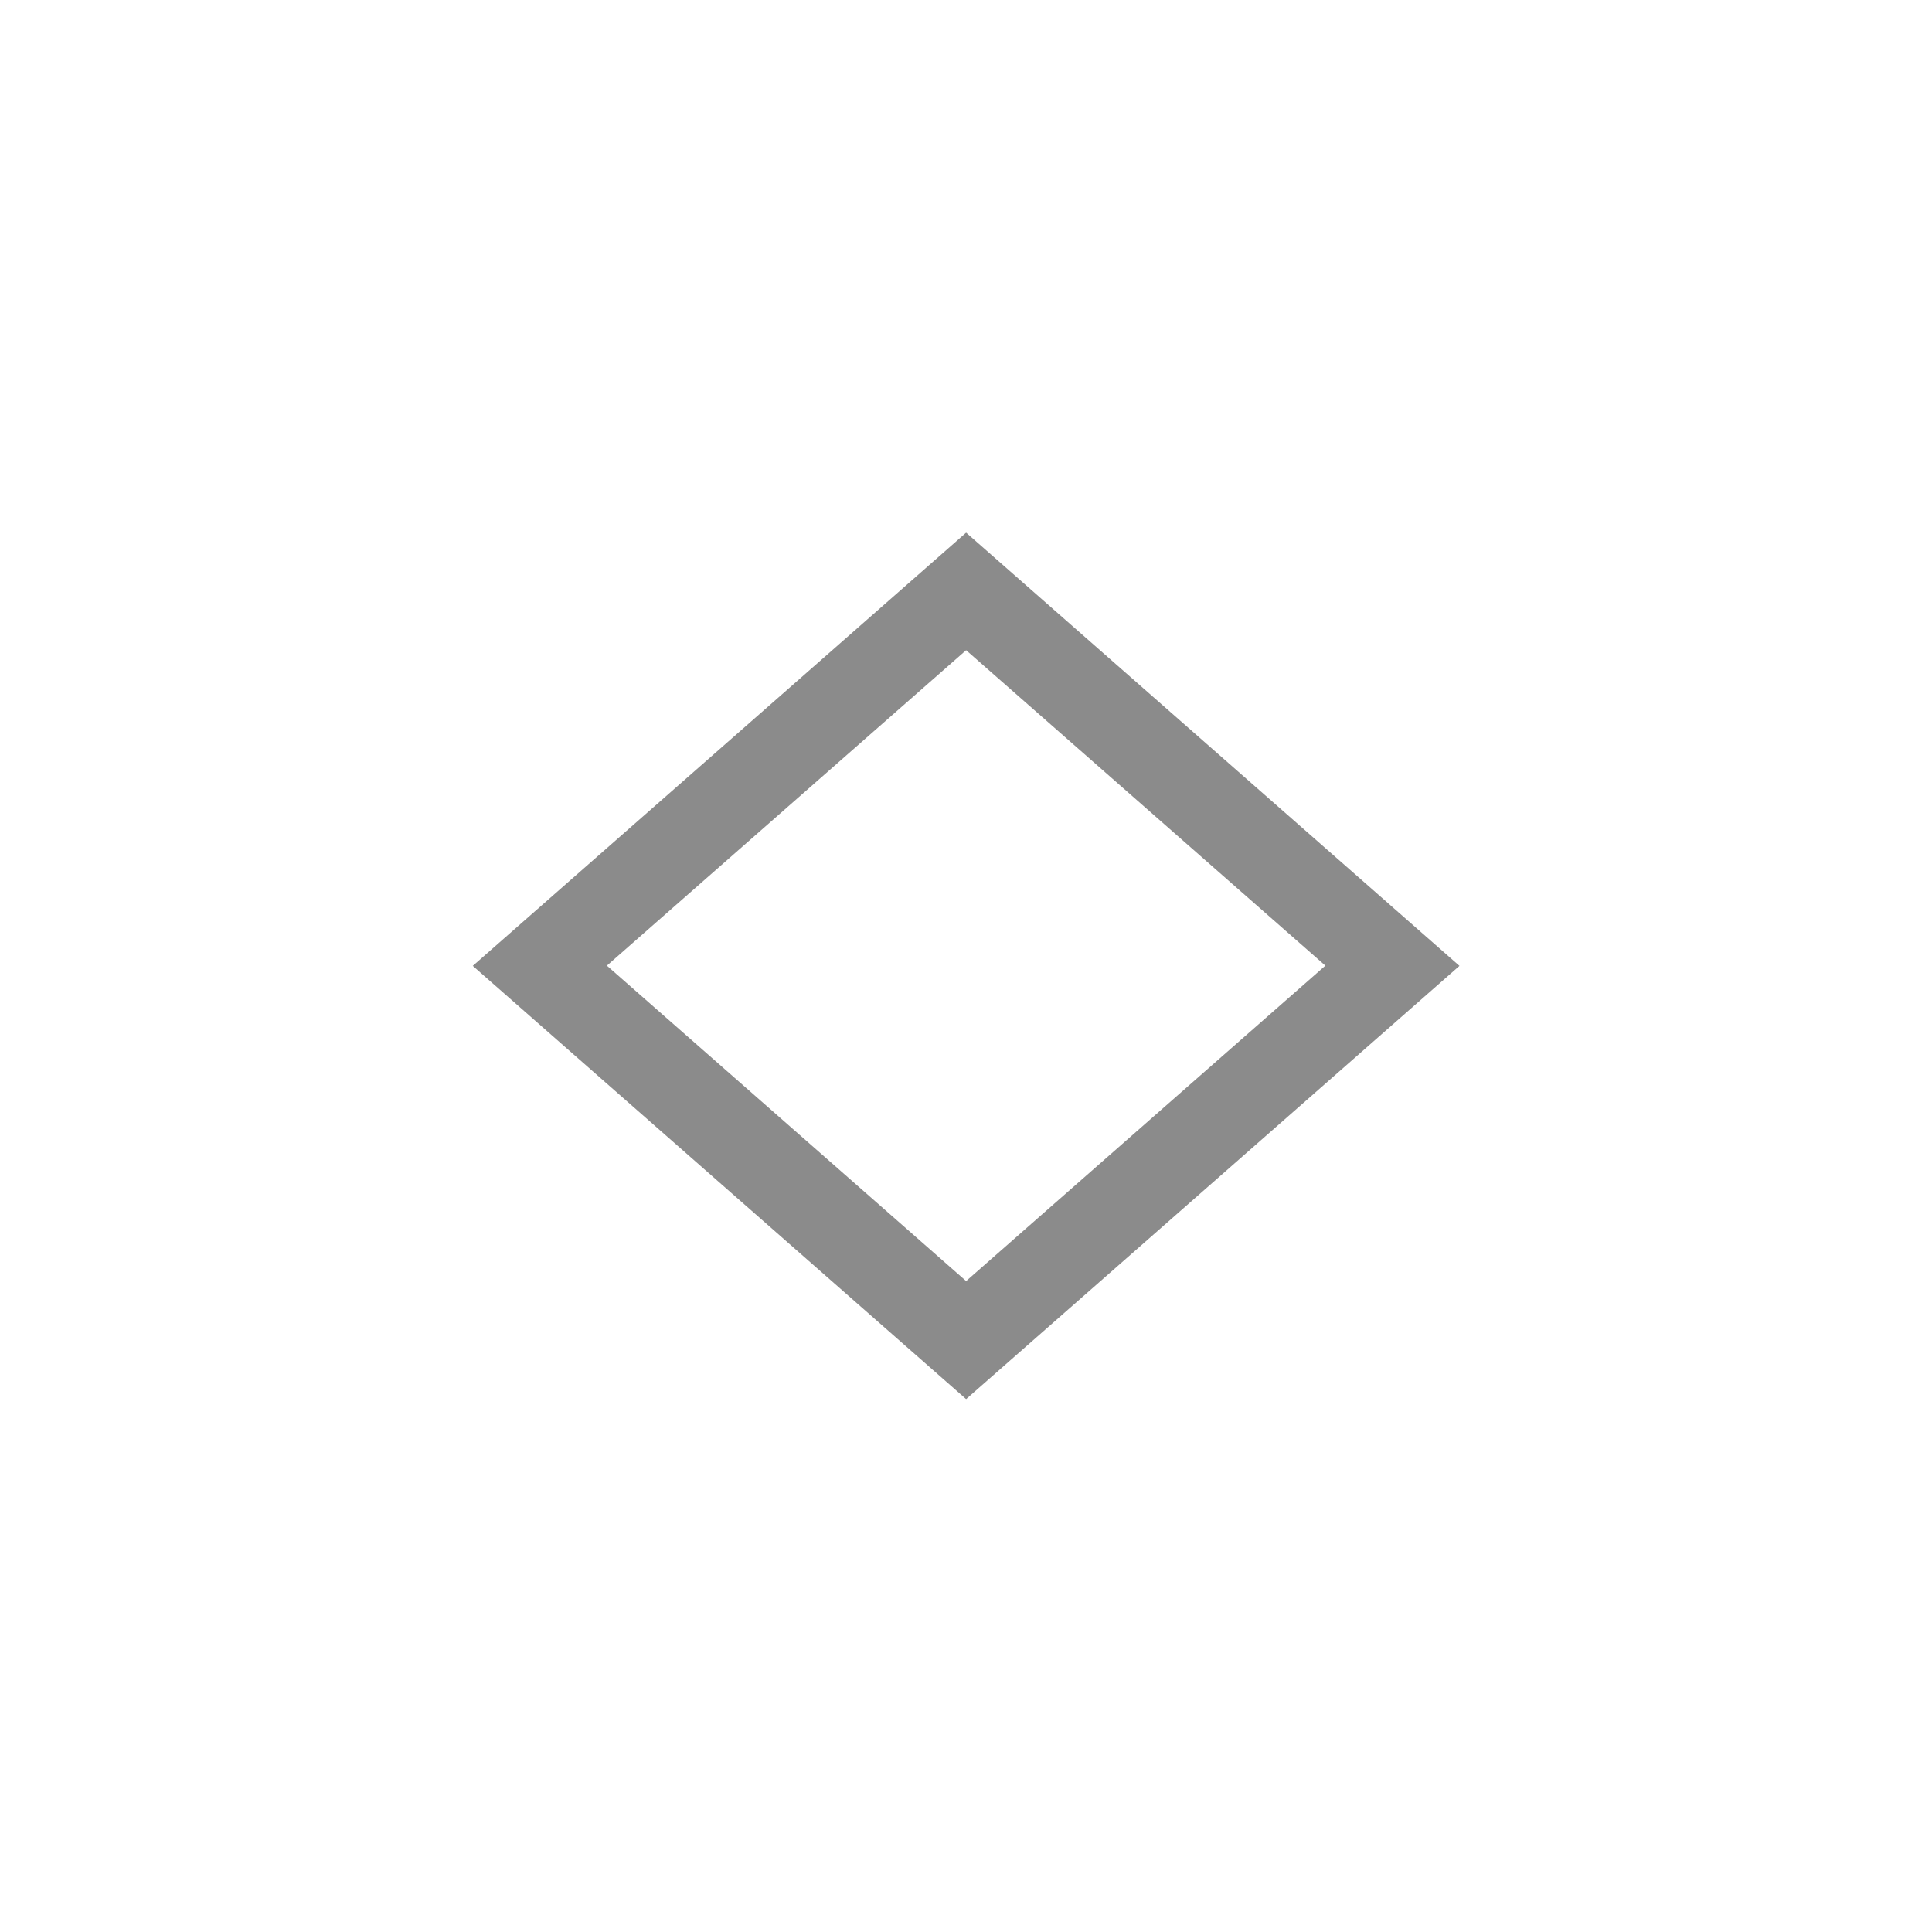
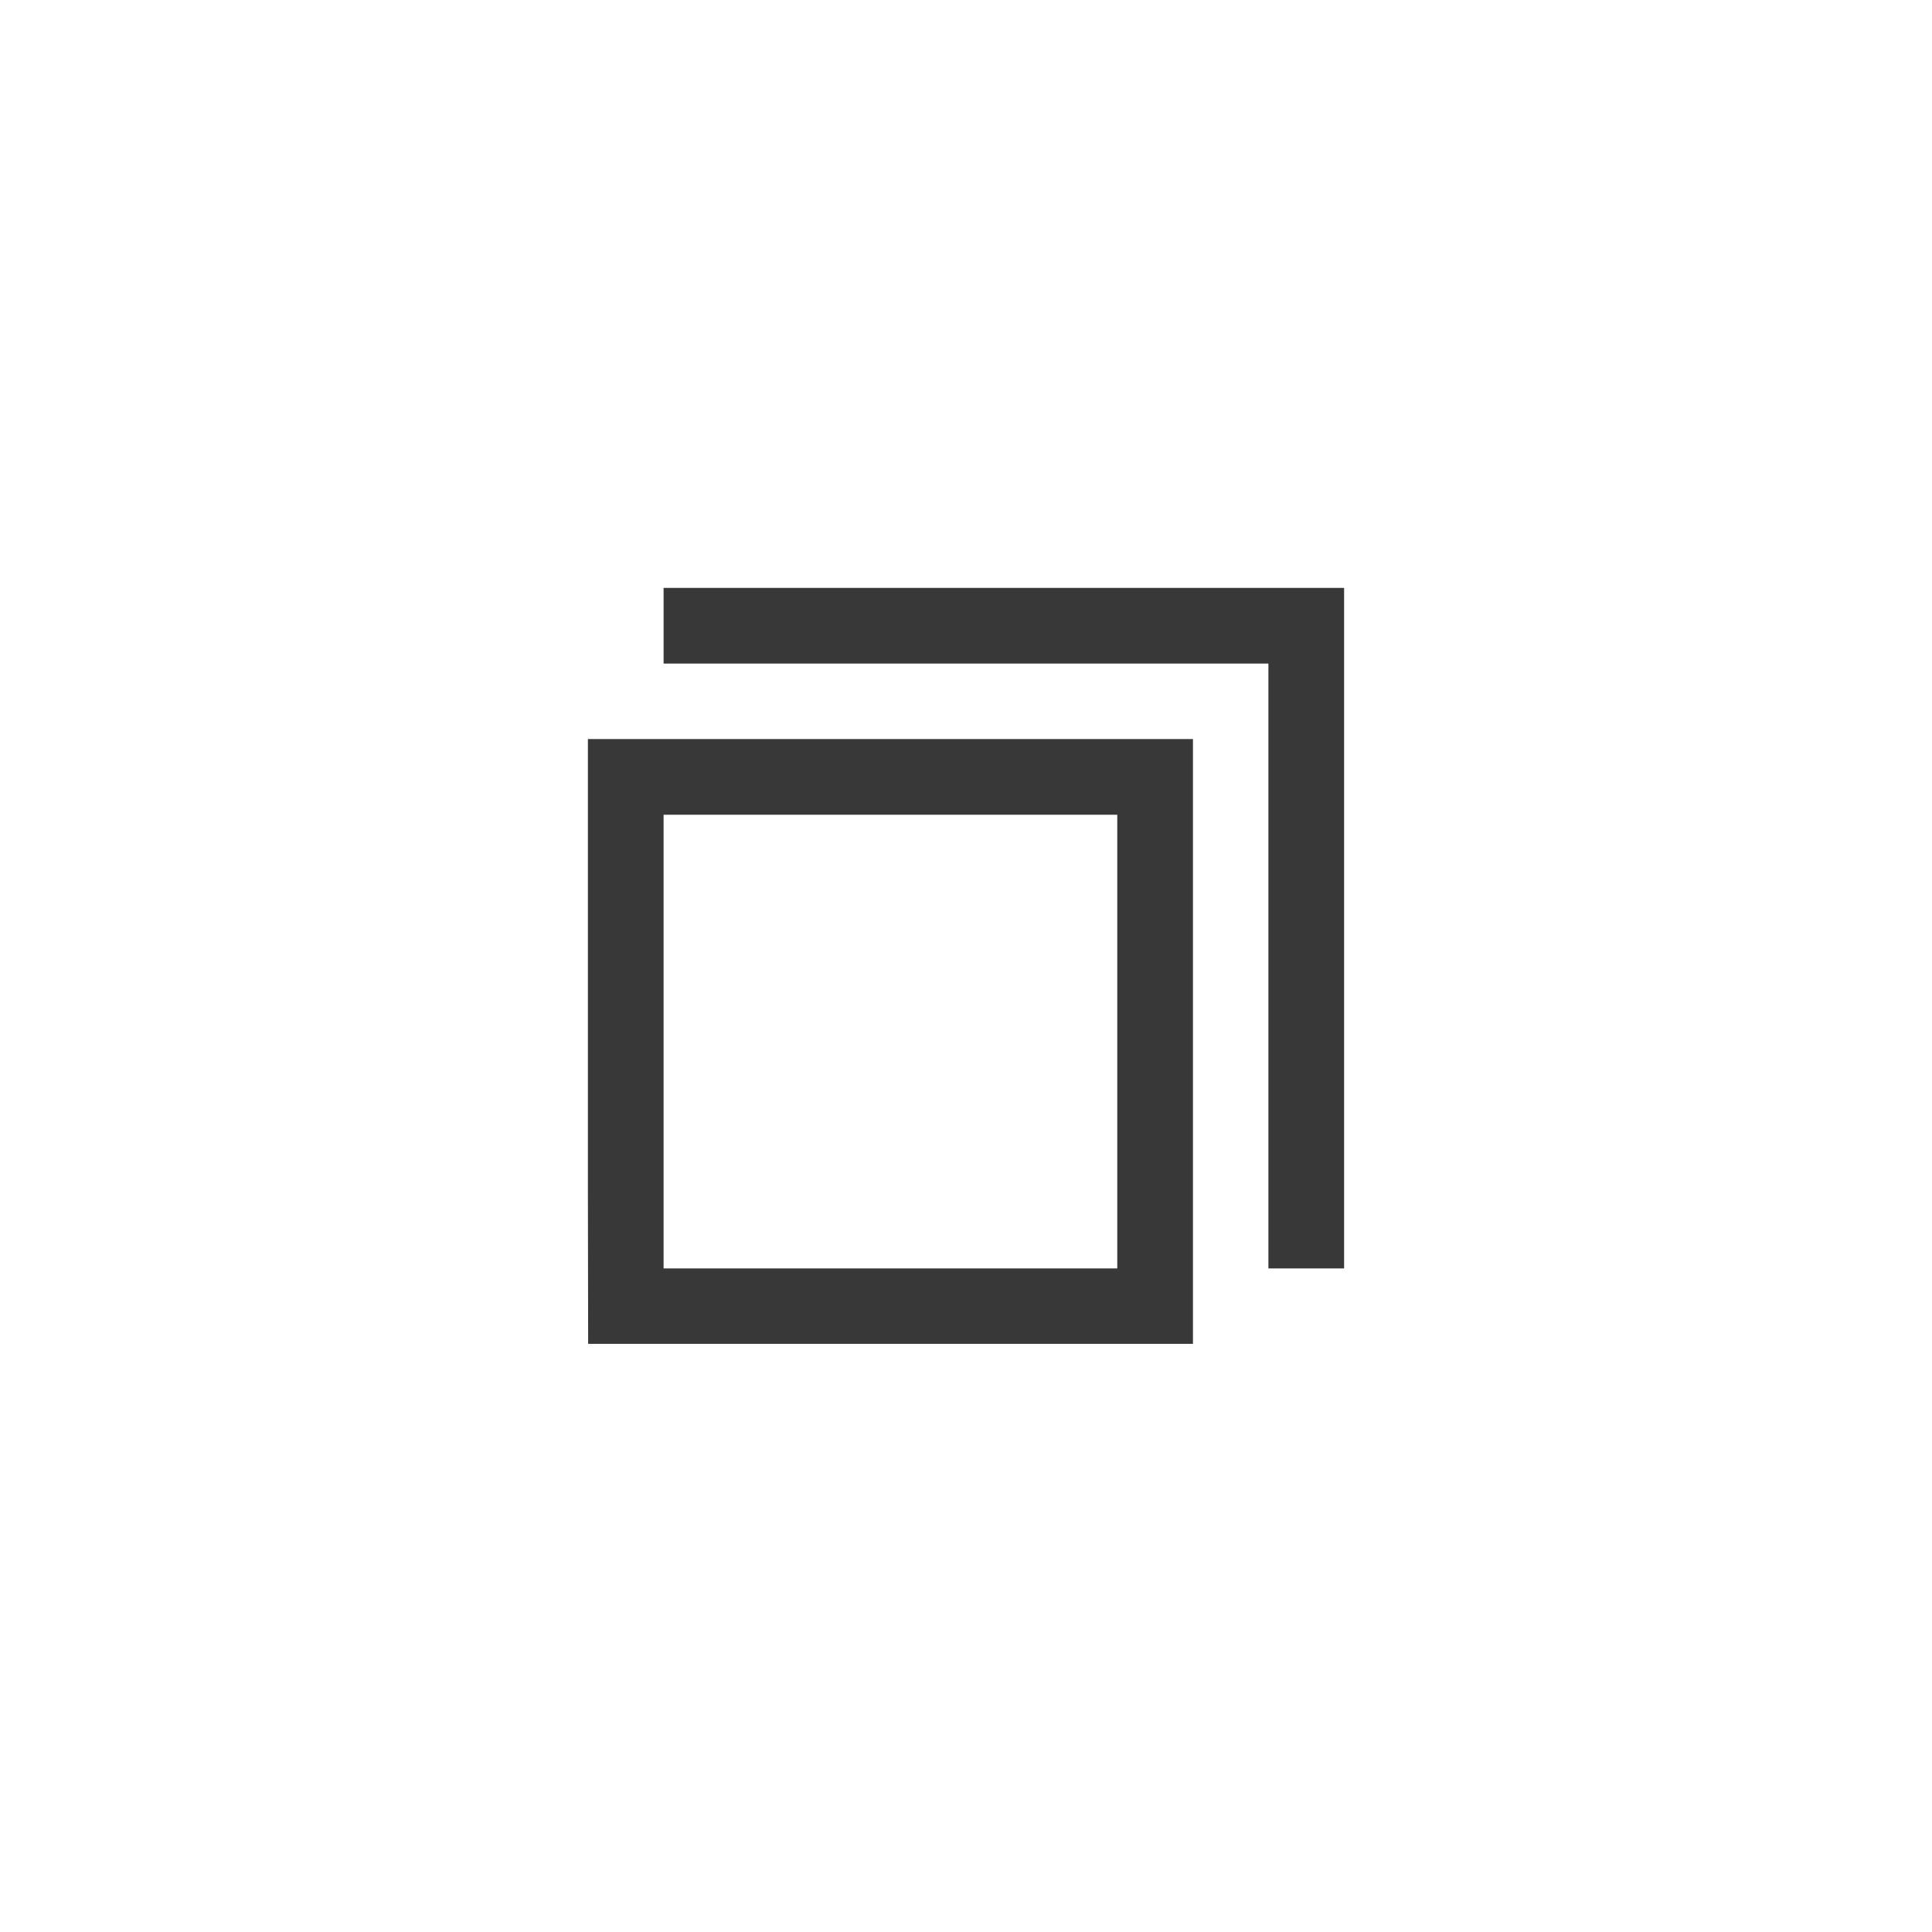
<svg xmlns="http://www.w3.org/2000/svg" xmlns:xlink="http://www.w3.org/1999/xlink" id="svg8" version="1.1" viewBox="0 0 7.937 7.938" height="30" width="30">
  <defs id="defs2">
    <linearGradient id="linearGradient3868">
      <stop style="stop-color:#5a5a5a;stop-opacity:1;" offset="0" id="stop3870" />
      <stop style="stop-color:#646464;stop-opacity:1;" offset="1" id="stop3872" />
    </linearGradient>
    <linearGradient id="linearGradient3813">
      <stop style="stop-color:#666666;stop-opacity:1;" offset="0" id="stop3815" />
      <stop style="stop-color:#636363;stop-opacity:1;" offset="1" id="stop3817" />
    </linearGradient>
    <linearGradient id="linearGradient3787">
      <stop style="stop-color:#e5e5df;stop-opacity:1;" offset="0" id="stop3789" />
      <stop style="stop-color:#dadad4;stop-opacity:1;" offset="1" id="stop3791" />
    </linearGradient>
    <linearGradient id="linearGradient3806-3-5-6">
      <stop style="stop-color:#303030;stop-opacity:1;" offset="0" id="stop3808-6-9-1" />
      <stop style="stop-color:#232323;stop-opacity:1;" offset="1" id="stop3810-4-6-3" />
    </linearGradient>
    <linearGradient xlink:href="#linearGradient3787" id="linearGradient3793" x1="40" y1="1044.362" x2="40" y2="1032.362" gradientUnits="userSpaceOnUse" />
    <linearGradient xlink:href="#linearGradient3787" id="linearGradient3828" gradientUnits="userSpaceOnUse" x1="40" y1="1044.362" x2="40" y2="1032.362" gradientTransform="matrix(1.166667,0,0,1.076923,-6.5,-80.33555)" />
    <linearGradient xlink:href="#linearGradient3787-8" id="linearGradient3835" gradientUnits="userSpaceOnUse" gradientTransform="matrix(1.166667,0,0,1.076923,-35.5,-1105.698)" x1="40" y1="1044.362" x2="40" y2="1032.362" />
    <linearGradient id="linearGradient3787-8">
      <stop style="stop-color:#f5f5ee;stop-opacity:1;" offset="0" id="stop3789-2" />
      <stop style="stop-color:#e6e6df;stop-opacity:1;" offset="1" id="stop3791-6" />
    </linearGradient>
    <linearGradient id="linearGradient3787-7">
      <stop style="stop-color:#f5f5ee;stop-opacity:1;" offset="0" id="stop3789-3" />
      <stop style="stop-color:#e6e6e0;stop-opacity:1;" offset="1" id="stop3791-3" />
    </linearGradient>
    <linearGradient xlink:href="#linearGradient3787" id="linearGradient3807" x1="11" y1="15.75" x2="11" y2="8.25" gradientUnits="userSpaceOnUse" />
    <linearGradient xlink:href="#linearGradient3813" id="linearGradient3819" x1="29.5" y1="15.2" x2="29.5" y2="8.8" gradientUnits="userSpaceOnUse" />
    <linearGradient xlink:href="#linearGradient4231" id="linearGradient3807-1" x1="10" y1="7" x2="10" y2="15.889" gradientUnits="userSpaceOnUse" />
    <linearGradient id="linearGradient4231">
      <stop id="stop4233" offset="0" style="stop-color:#e7e7e1;stop-opacity:1;" />
      <stop id="stop4239" offset="1" style="stop-color:#dadad3;stop-opacity:1;" />
    </linearGradient>
    <linearGradient xlink:href="#linearGradient4231-1" id="linearGradient3807-1-1" x1="10" y1="15.889" x2="10" y2="7" gradientUnits="userSpaceOnUse" />
    <linearGradient id="linearGradient4231-1">
      <stop id="stop4233-6" offset="0" style="stop-color:#e5e5de;stop-opacity:1;" />
      <stop id="stop4239-7" offset="1" style="stop-color:#dadad3;stop-opacity:1;" />
    </linearGradient>
    <linearGradient id="linearGradient4363">
      <stop style="stop-color:#979791;stop-opacity:1;" offset="0" id="stop4365" />
      <stop style="stop-color:#dadad4;stop-opacity:0;" offset="1" id="stop4367" />
    </linearGradient>
    <linearGradient id="linearGradient4363-7">
      <stop style="stop-color:#f5f5ef;stop-opacity:1;" offset="0" id="stop4365-9" />
      <stop style="stop-color:#dadad4;stop-opacity:0;" offset="1" id="stop4367-8" />
    </linearGradient>
    <linearGradient xlink:href="#linearGradient4231-7" id="linearGradient4361" gradientUnits="userSpaceOnUse" gradientTransform="matrix(1.1875,0,0,1,-41.25,0)" x1="248.632" y1="79" x2="248.632" y2="58" />
    <linearGradient id="linearGradient4231-7">
      <stop id="stop4233-4" offset="0" style="stop-color:#e6e6df;stop-opacity:1;" />
      <stop id="stop4239-8" offset="1" style="stop-color:#d1d1ca;stop-opacity:1;" />
    </linearGradient>
    <linearGradient xlink:href="#linearGradient4231-7" id="linearGradient3127" gradientUnits="userSpaceOnUse" gradientTransform="matrix(1.1875,0,0,1,-262.25,-55.99998)" x1="248.632" y1="79" x2="248.632" y2="58" />
    <linearGradient xlink:href="#linearGradient4231-7" id="linearGradient3159" gradientUnits="userSpaceOnUse" gradientTransform="matrix(1.1875,0,0,1,-249.25,-54.99998)" x1="248.632" y1="79" x2="248.632" y2="58" />
  </defs>
  <g transform="translate(0,-289.0625)" id="layer1">
    <g transform="matrix(0.2645833,0,0,0.2645833,11.89587,2.95642)" id="4" />
-     <rect ry="4.4795979e-06" y="291.742" x="-5.398" height="4.233" width="4.233" id="rect1577-8" style="opacity:0;fill:#000000;fill-opacity:1;stroke:none;stroke-width:0.125;stroke-linejoin:miter;stroke-miterlimit:4;stroke-dasharray:none;stroke-opacity:1;paint-order:markers stroke fill" />
+     <rect ry="4.4795979e-06" y="290.915" x="-5.398" height="4.233" width="4.233" id="rect1577-8" style="opacity:0;fill:#000000;fill-opacity:1;stroke:none;stroke-width:0.125;stroke-linejoin:miter;stroke-miterlimit:4;stroke-dasharray:none;stroke-opacity:1;paint-order:markers stroke fill" />
    <g transform="matrix(0.2645833,0,0,0.2645833,9.625899,2.204595)" id="4-7" />
-     <rect style="opacity:0;fill:#000000;fill-opacity:1;stroke:none;stroke-width:0.125;stroke-linejoin:miter;stroke-miterlimit:4;stroke-dasharray:none;stroke-opacity:1;paint-order:markers stroke fill" id="rect1575-0" width="4.233" height="4.233" x="-12.231" y="294.874" ry="4.4795979e-06" />
    <g transform="matrix(0.2645833,0,0,0.2645833,8.660311,0.8114802)" id="4-75" />
-     <rect style="opacity:0;fill:#000000;fill-opacity:1;stroke:none;stroke-width:0.125;stroke-linejoin:miter;stroke-miterlimit:4;stroke-dasharray:none;stroke-opacity:1;paint-order:markers stroke fill" id="rect1579-4" width="4.233" height="4.233" x="-13.125" y="293.409" ry="4.4795979e-06" />
-     <path style="color:#000000;dominant-baseline:auto;solid-color:#000000;fill:#8b8b8b;fill-opacity:1;stroke-width:0.41;color-rendering:auto;image-rendering:auto;shape-rendering:auto" id="path1034" d="m 3.969,291.251 -2.027,1.78 2.027,1.78 2.027,-1.78 z m 0,0.483 1.476,1.296 -1.476,1.296 -1.476,-1.296 z" dominant-baseline="auto" />
+     <path fill="#303030" d="M 5.211,291.789 H 2.726 v -0.311 h 2.796 v 2.796 H 5.211 Z m -2.796,2.174 v -1.243 -0.621 H 3.037 4.279 4.901 v 0.621 1.243 0.621 H 4.279 3.037 2.416 Z m 0.311,0.311 h 1.864 v -1.864 H 2.726 Z" id="path4" style="fill:#383838;fill-opacity:1;fill-rule:evenodd;stroke-width:0.311" />
  </g>
</svg>
